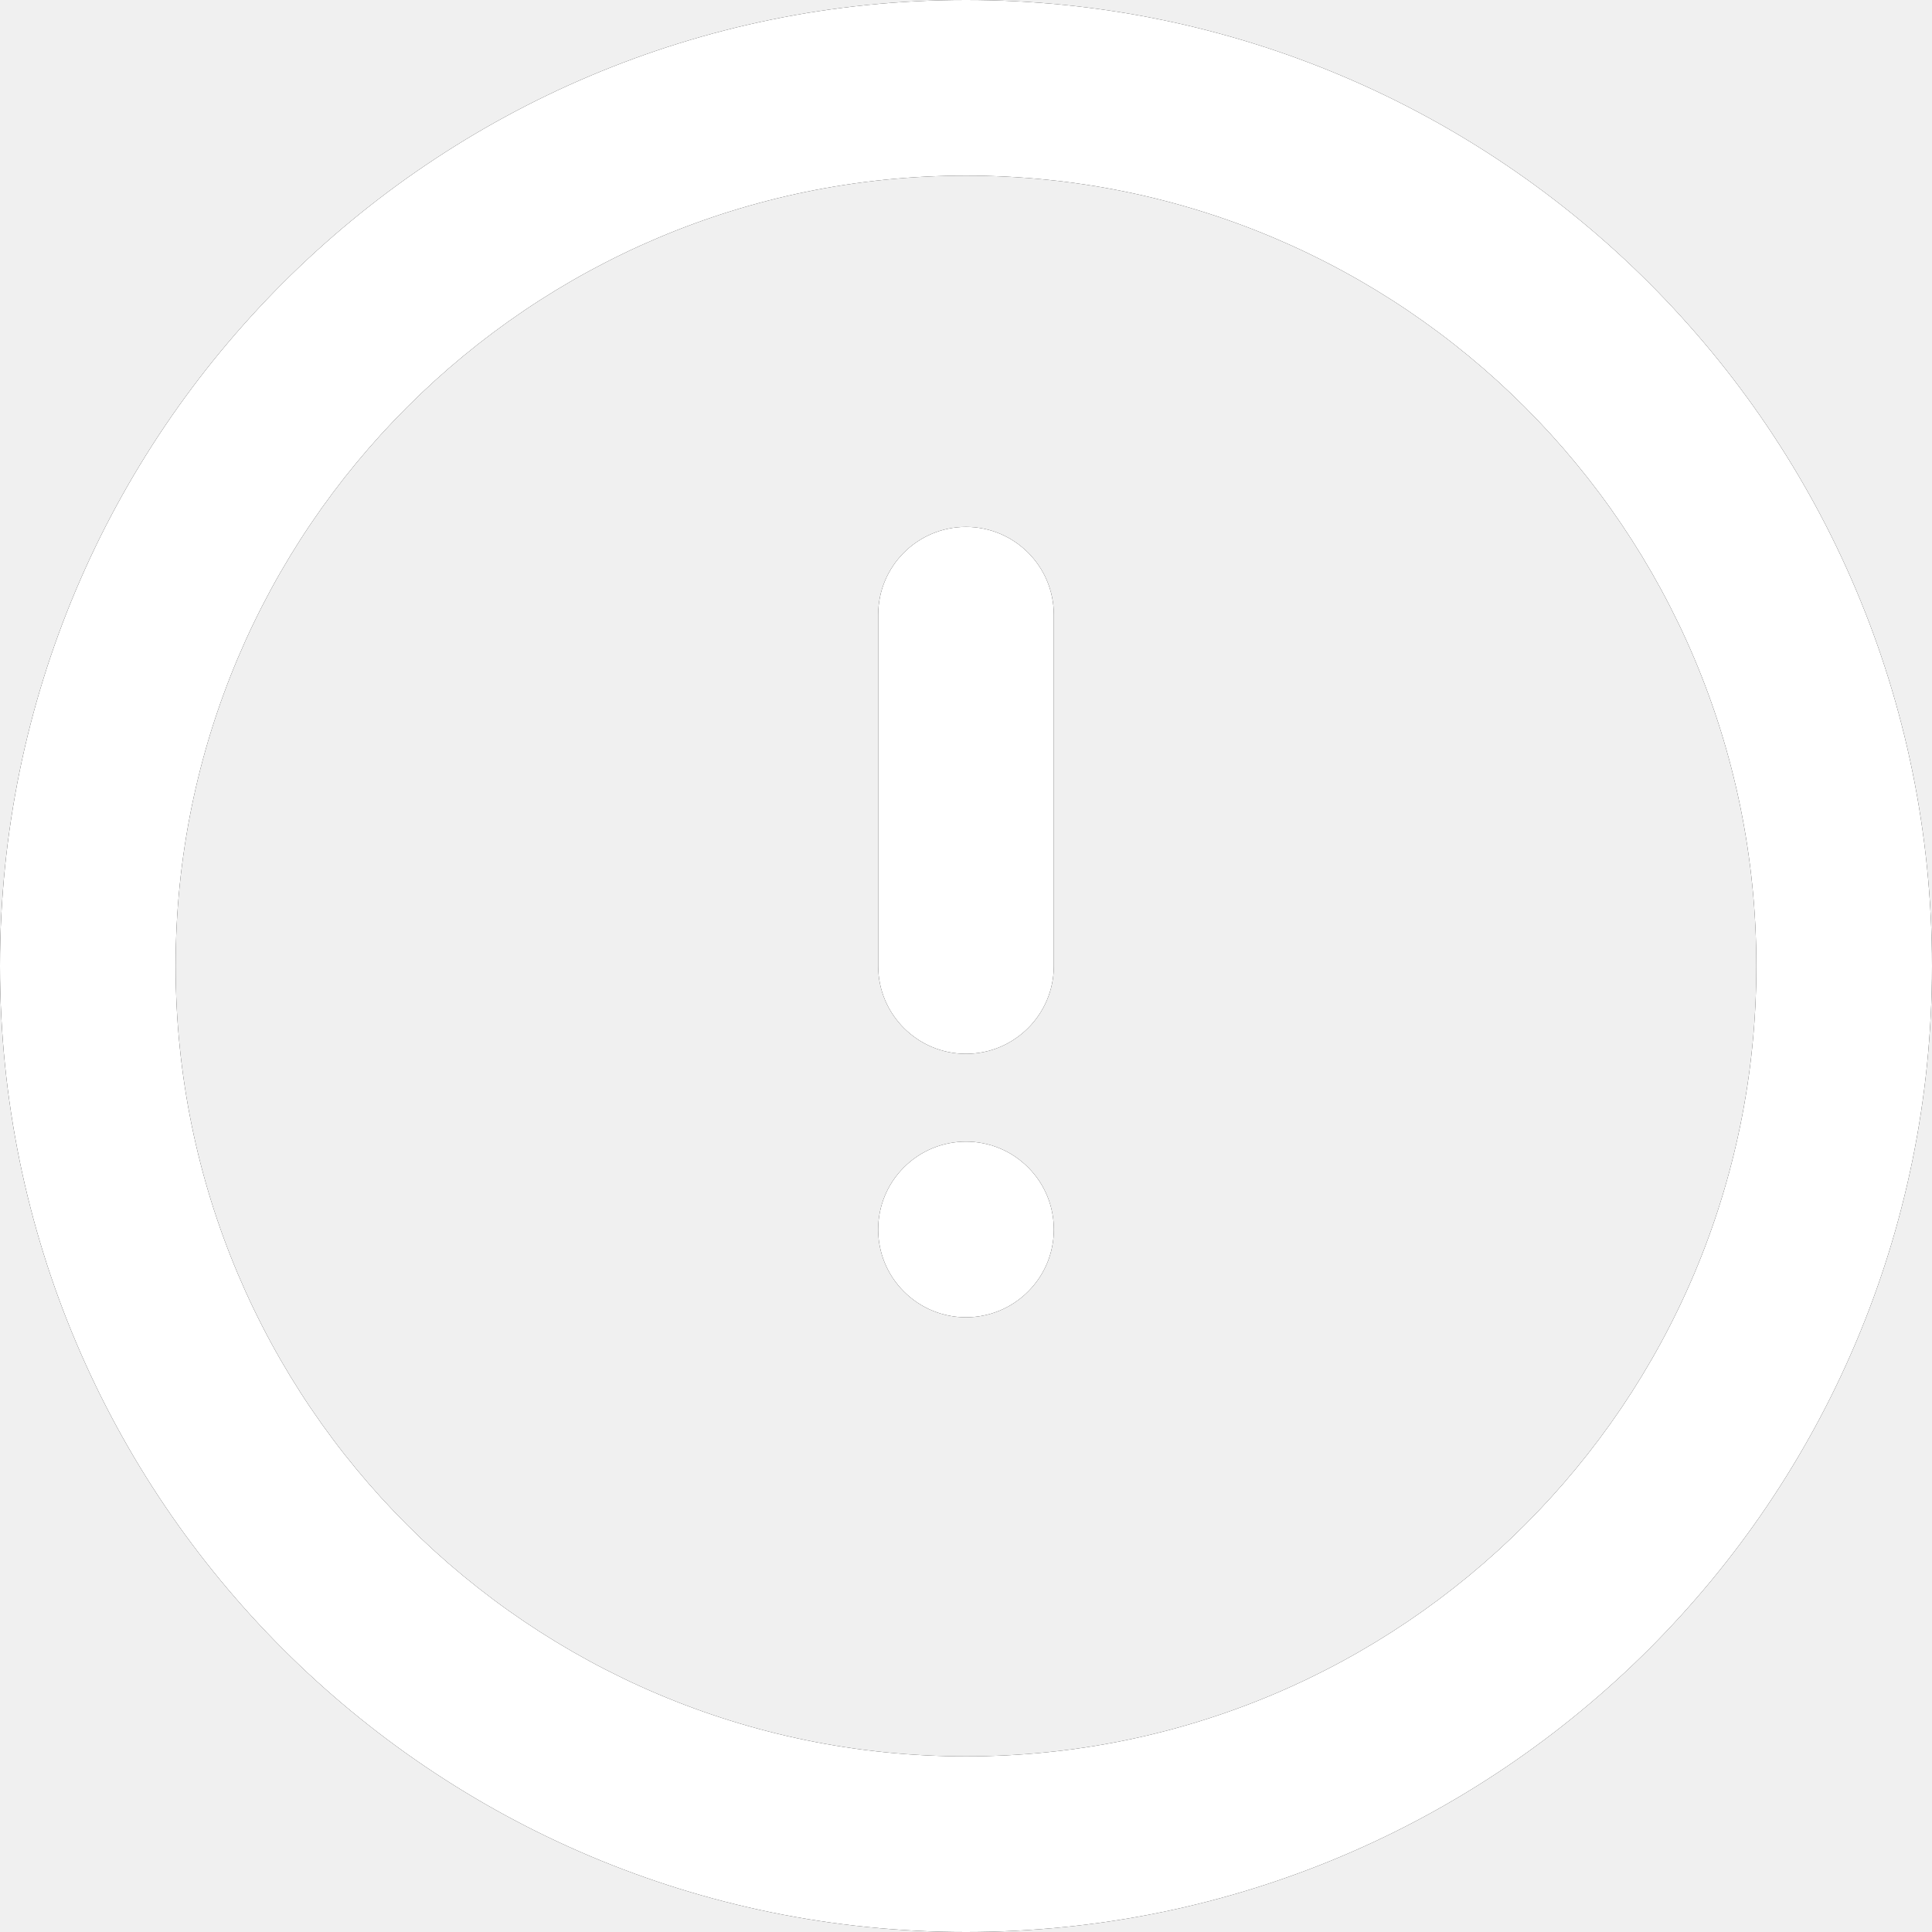
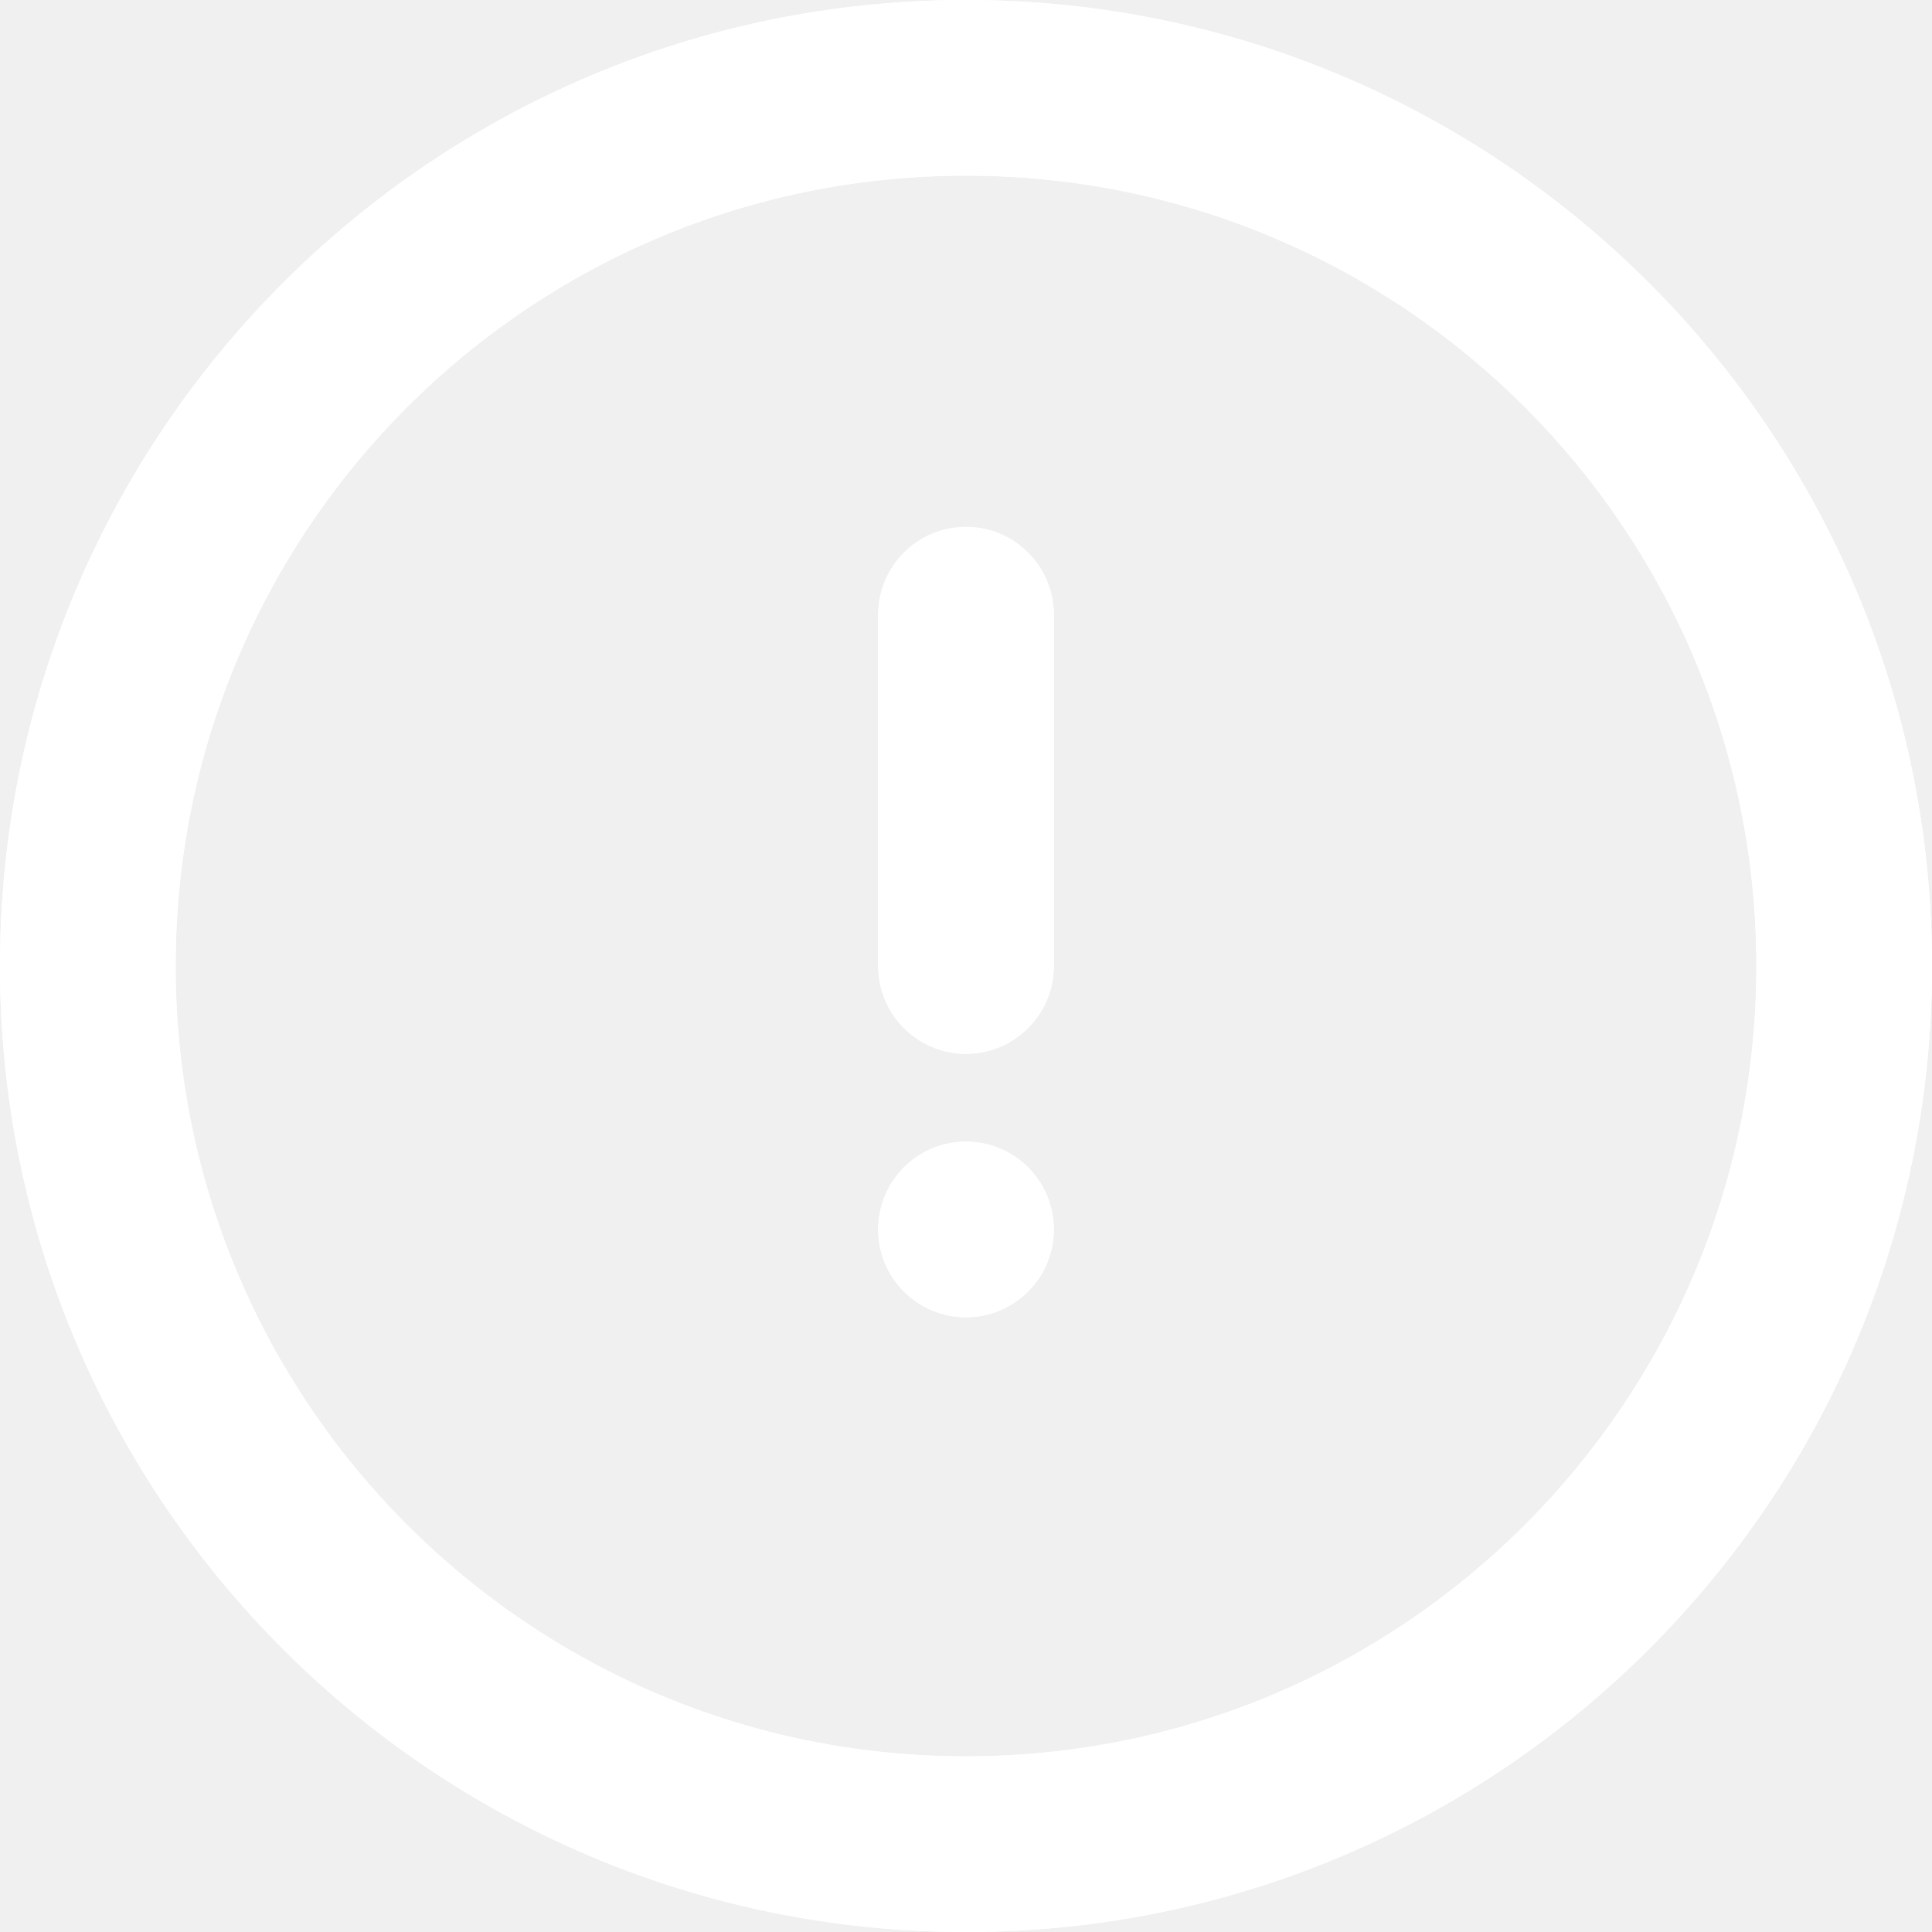
- <svg xmlns="http://www.w3.org/2000/svg" xmlns:xlink="http://www.w3.org/1999/xlink" width="22px" height="22px" viewBox="0 0 22 22" version="1.1">
+ <svg xmlns="http://www.w3.org/2000/svg" xmlns:xlink="http://www.w3.org/1999/xlink" width="22px" height="22px" viewBox="0 0 22 22" version="1.1" style="background: #FFFFFF;">
  <defs>
    <path d="M11,22 C4.925,22 0,17.075 0,11 C0,4.925 4.925,0 11,0 C17.075,0 22,4.925 22,11 C22,17.075 17.075,22 11,22 Z M11,20 C15.971,20 20,15.971 20,11 C20,6.029 15.971,2 11,2 C6.029,2 2,6.029 2,11 C2,15.971 6.029,20 11,20 Z M10,7 C10,6.448 10.448,6 11,6 C11.552,6 12,6.448 12,7 L12,11 C12,11.552 11.552,12 11,12 C10.448,12 10,11.552 10,11 L10,7 Z M10.293,14.707 C9.902,14.317 9.902,13.683 10.293,13.293 C10.683,12.902 11.317,12.902 11.707,13.293 C12.098,13.683 12.098,14.317 11.707,14.707 C11.317,15.098 10.683,15.098 10.293,14.707 Z" id="path-1" />
  </defs>
  <g id="Symbols" stroke="none" stroke-width="1" fill="none" fill-rule="evenodd">
    <g id="Alert-message" transform="translate(-16, -7)">
-       <g id="Icons/Alert-circle">
-         <g transform="translate(15, 6)">
+       <g>
+         <path d="M17.5,0 L360,0 L360,35 L17.5,35 C7.835,35 1.18361906e-15,27.165 0,17.5 L0,17.5 C-1.18361906e-15,7.835 7.835,1.7754286e-15 17.5,0 Z" id="Rectangle-11" fill-opacity="0" fill="#E3601F" />
+         <g id="Icons/Alert-circle" transform="translate(15, 6)">
          <g id="alert-circle" transform="translate(1, 1)">
            <mask id="mask-2" fill="white">
              <use xlink:href="#path-1" />
            </mask>
-             <use id="Combined-Shape" fill="#000000" fill-rule="nonzero" xlink:href="#path-1" />
+             <use id="AlertCircle" fill="#FFFFFF" fill-rule="nonzero" xlink:href="#path-1" />
            <g id="Colors/BG/White_Dashboard-Card-BG" mask="url(#mask-2)" fill="#FFFFFF">
              <g transform="translate(-1, -1)" id="Rectangle-2">
                <rect x="0" y="0" width="24" height="24" />
              </g>
            </g>
          </g>
        </g>
      </g>
    </g>
  </g>
</svg>
